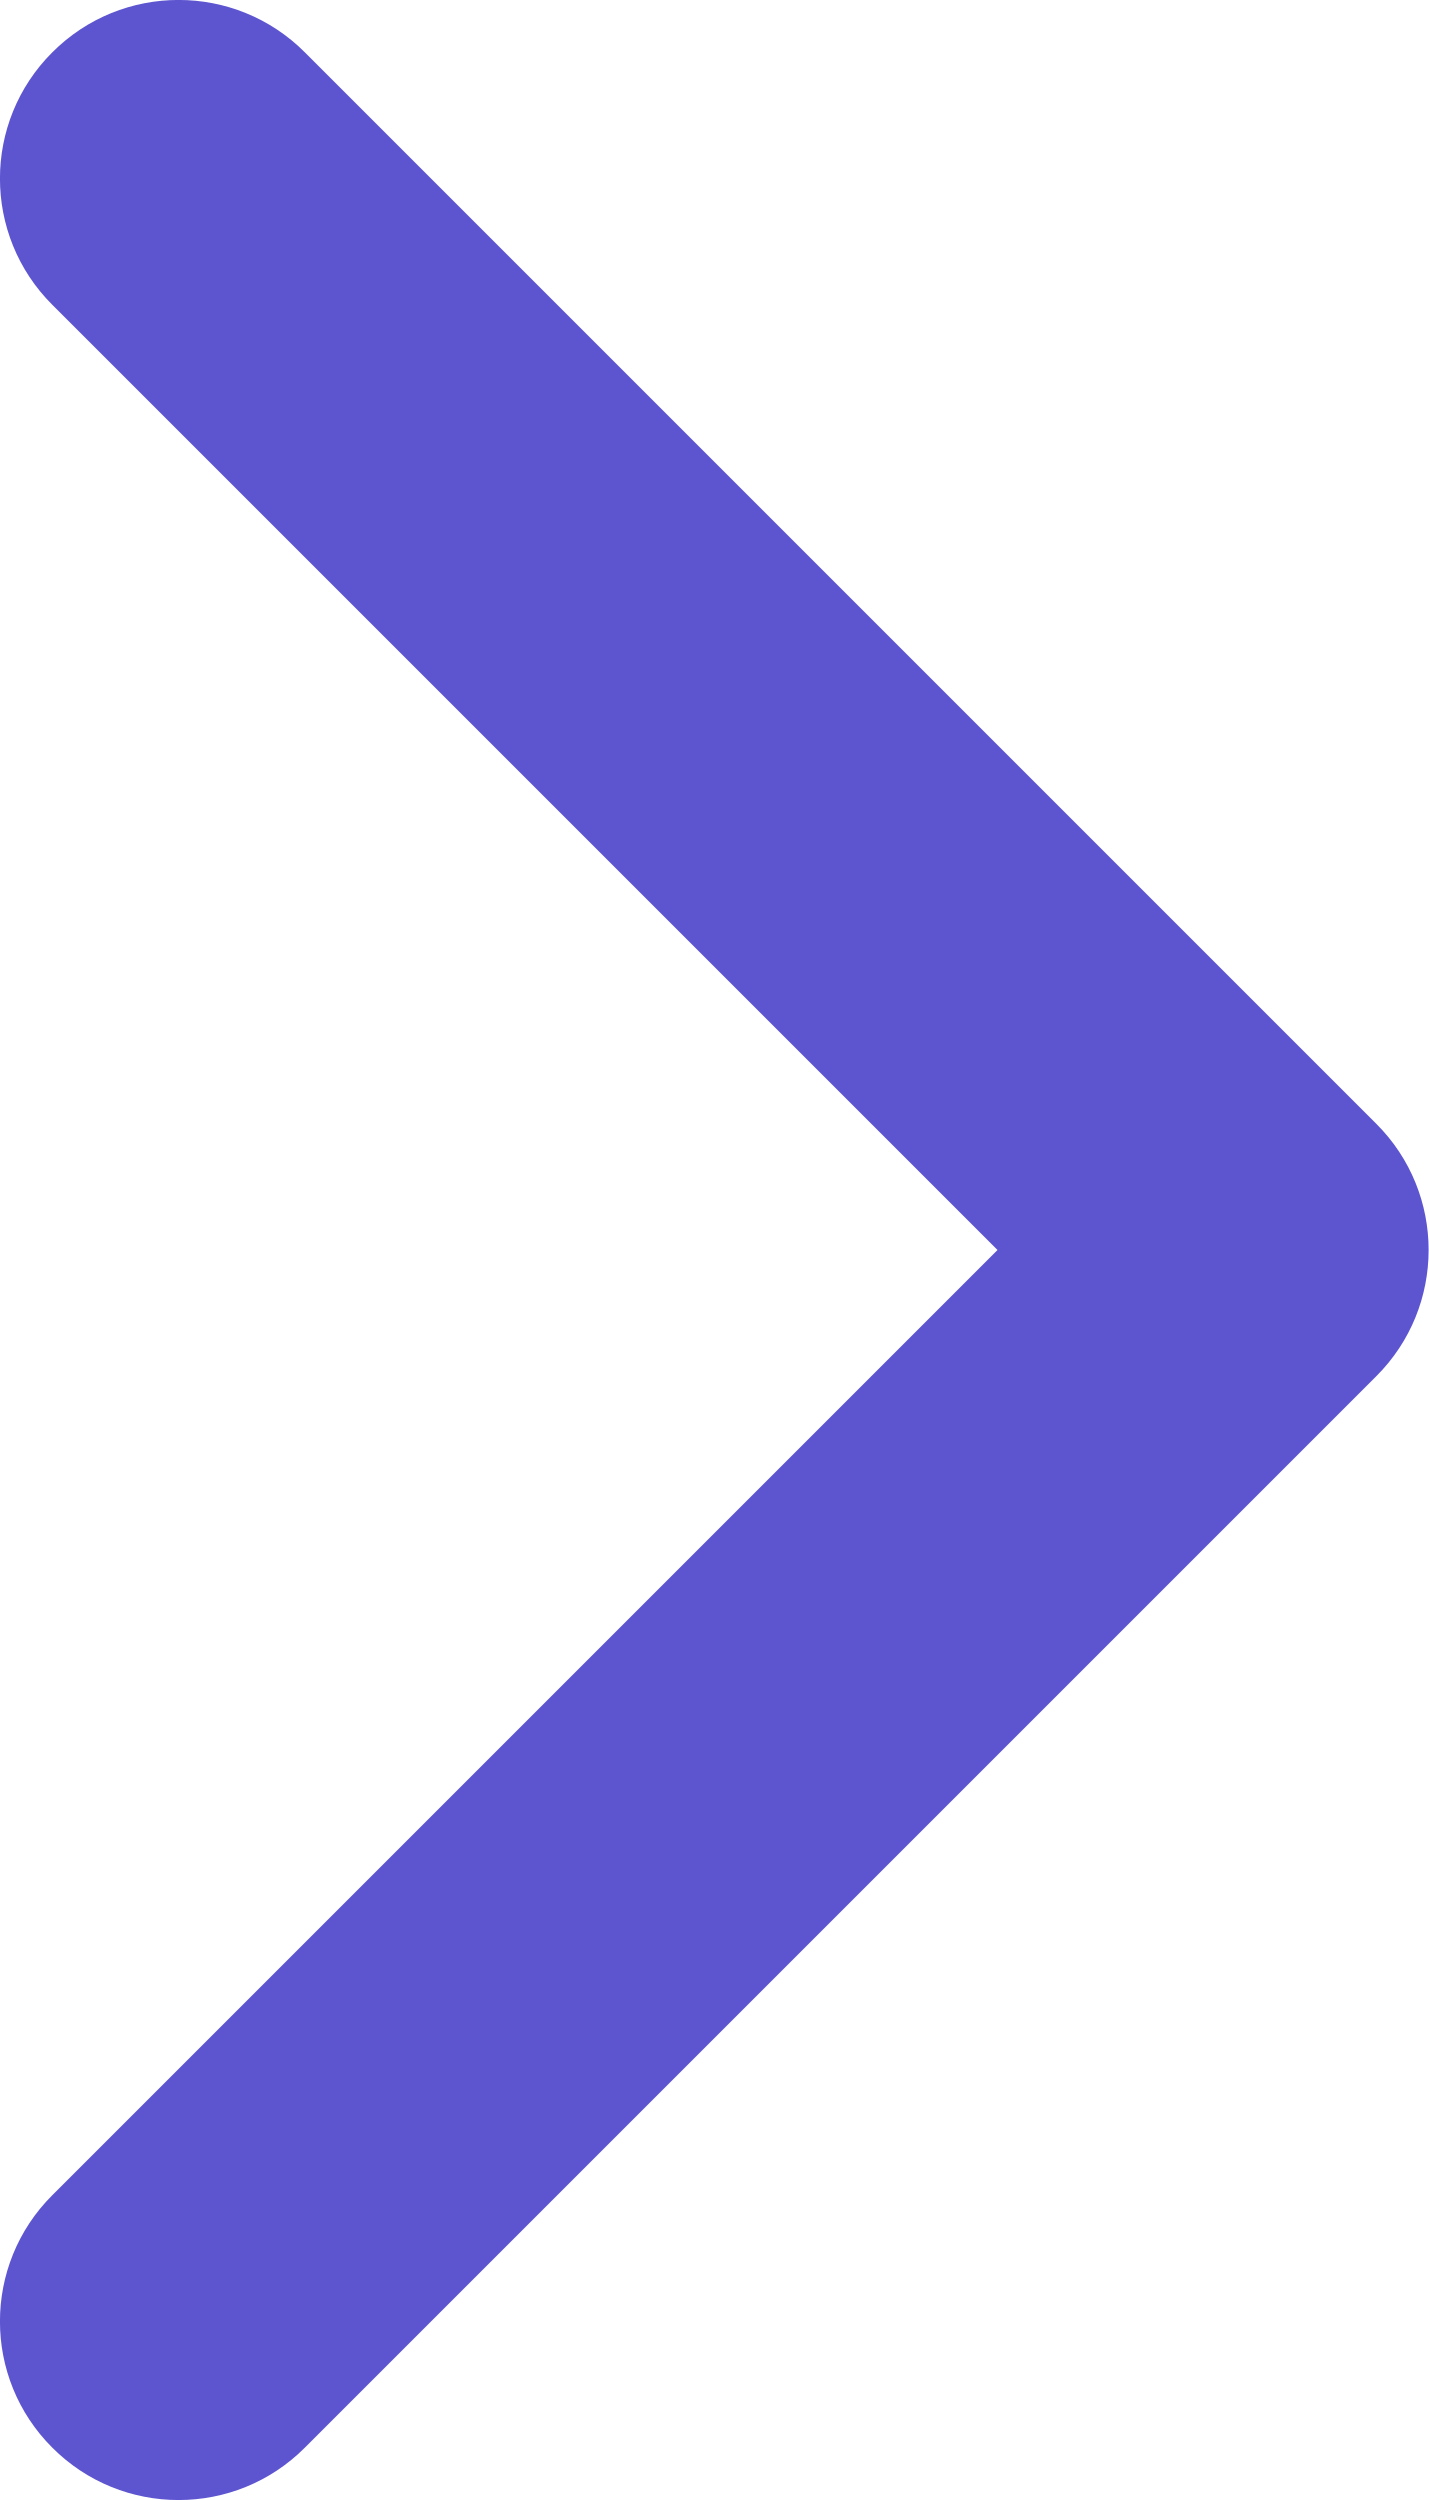
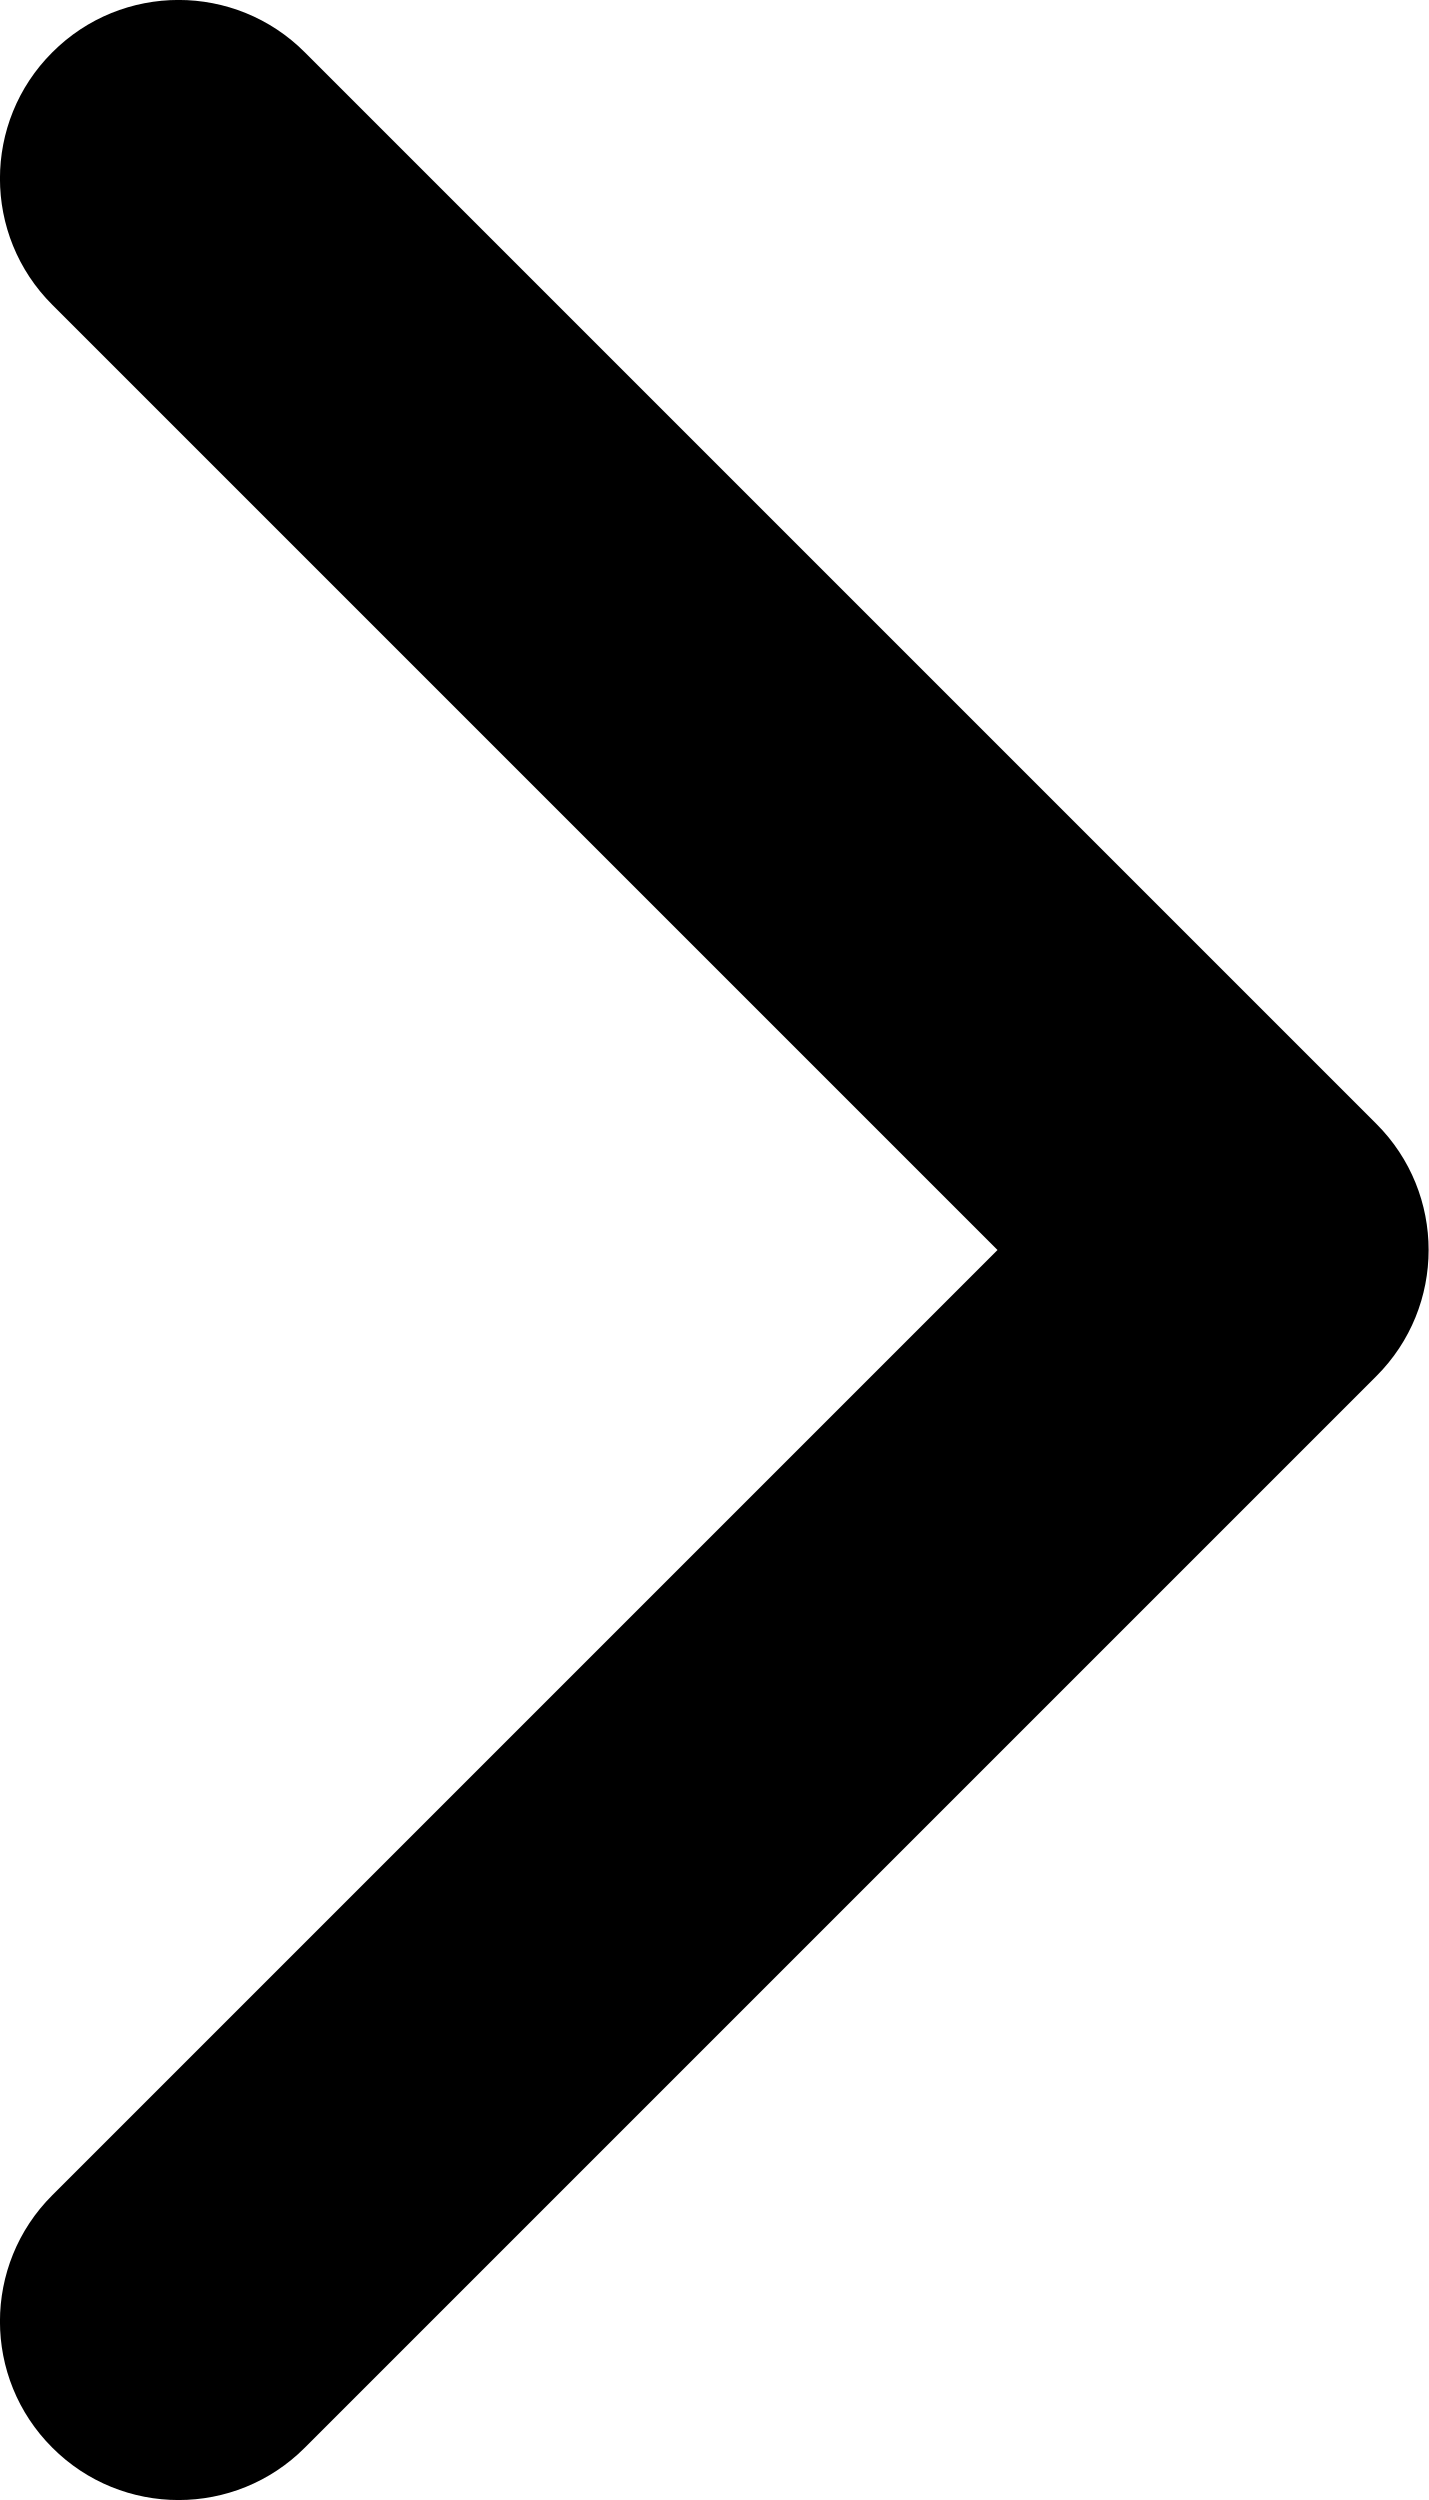
<svg xmlns="http://www.w3.org/2000/svg" width="8" height="14" viewBox="0 0 8 14" fill="none">
-   <path fill-rule="evenodd" clip-rule="evenodd" d="M0.293 0.293C0.683 -0.098 1.317 -0.098 1.707 0.293L7.707 6.293C8.098 6.683 8.098 7.317 7.707 7.707L1.707 13.707C1.317 14.098 0.683 14.098 0.293 13.707C-0.098 13.317 -0.098 12.683 0.293 12.293L5.586 7L0.293 1.707C-0.098 1.317 -0.098 0.683 0.293 0.293Z" fill="#5D55D0" />
+   <path fill-rule="evenodd" clip-rule="evenodd" d="M0.293 0.293C0.683 -0.098 1.317 -0.098 1.707 0.293L7.707 6.293C8.098 6.683 8.098 7.317 7.707 7.707L1.707 13.707C1.317 14.098 0.683 14.098 0.293 13.707C-0.098 13.317 -0.098 12.683 0.293 12.293L5.586 7L0.293 1.707C-0.098 1.317 -0.098 0.683 0.293 0.293Z" fill="currentColor" />
</svg>
